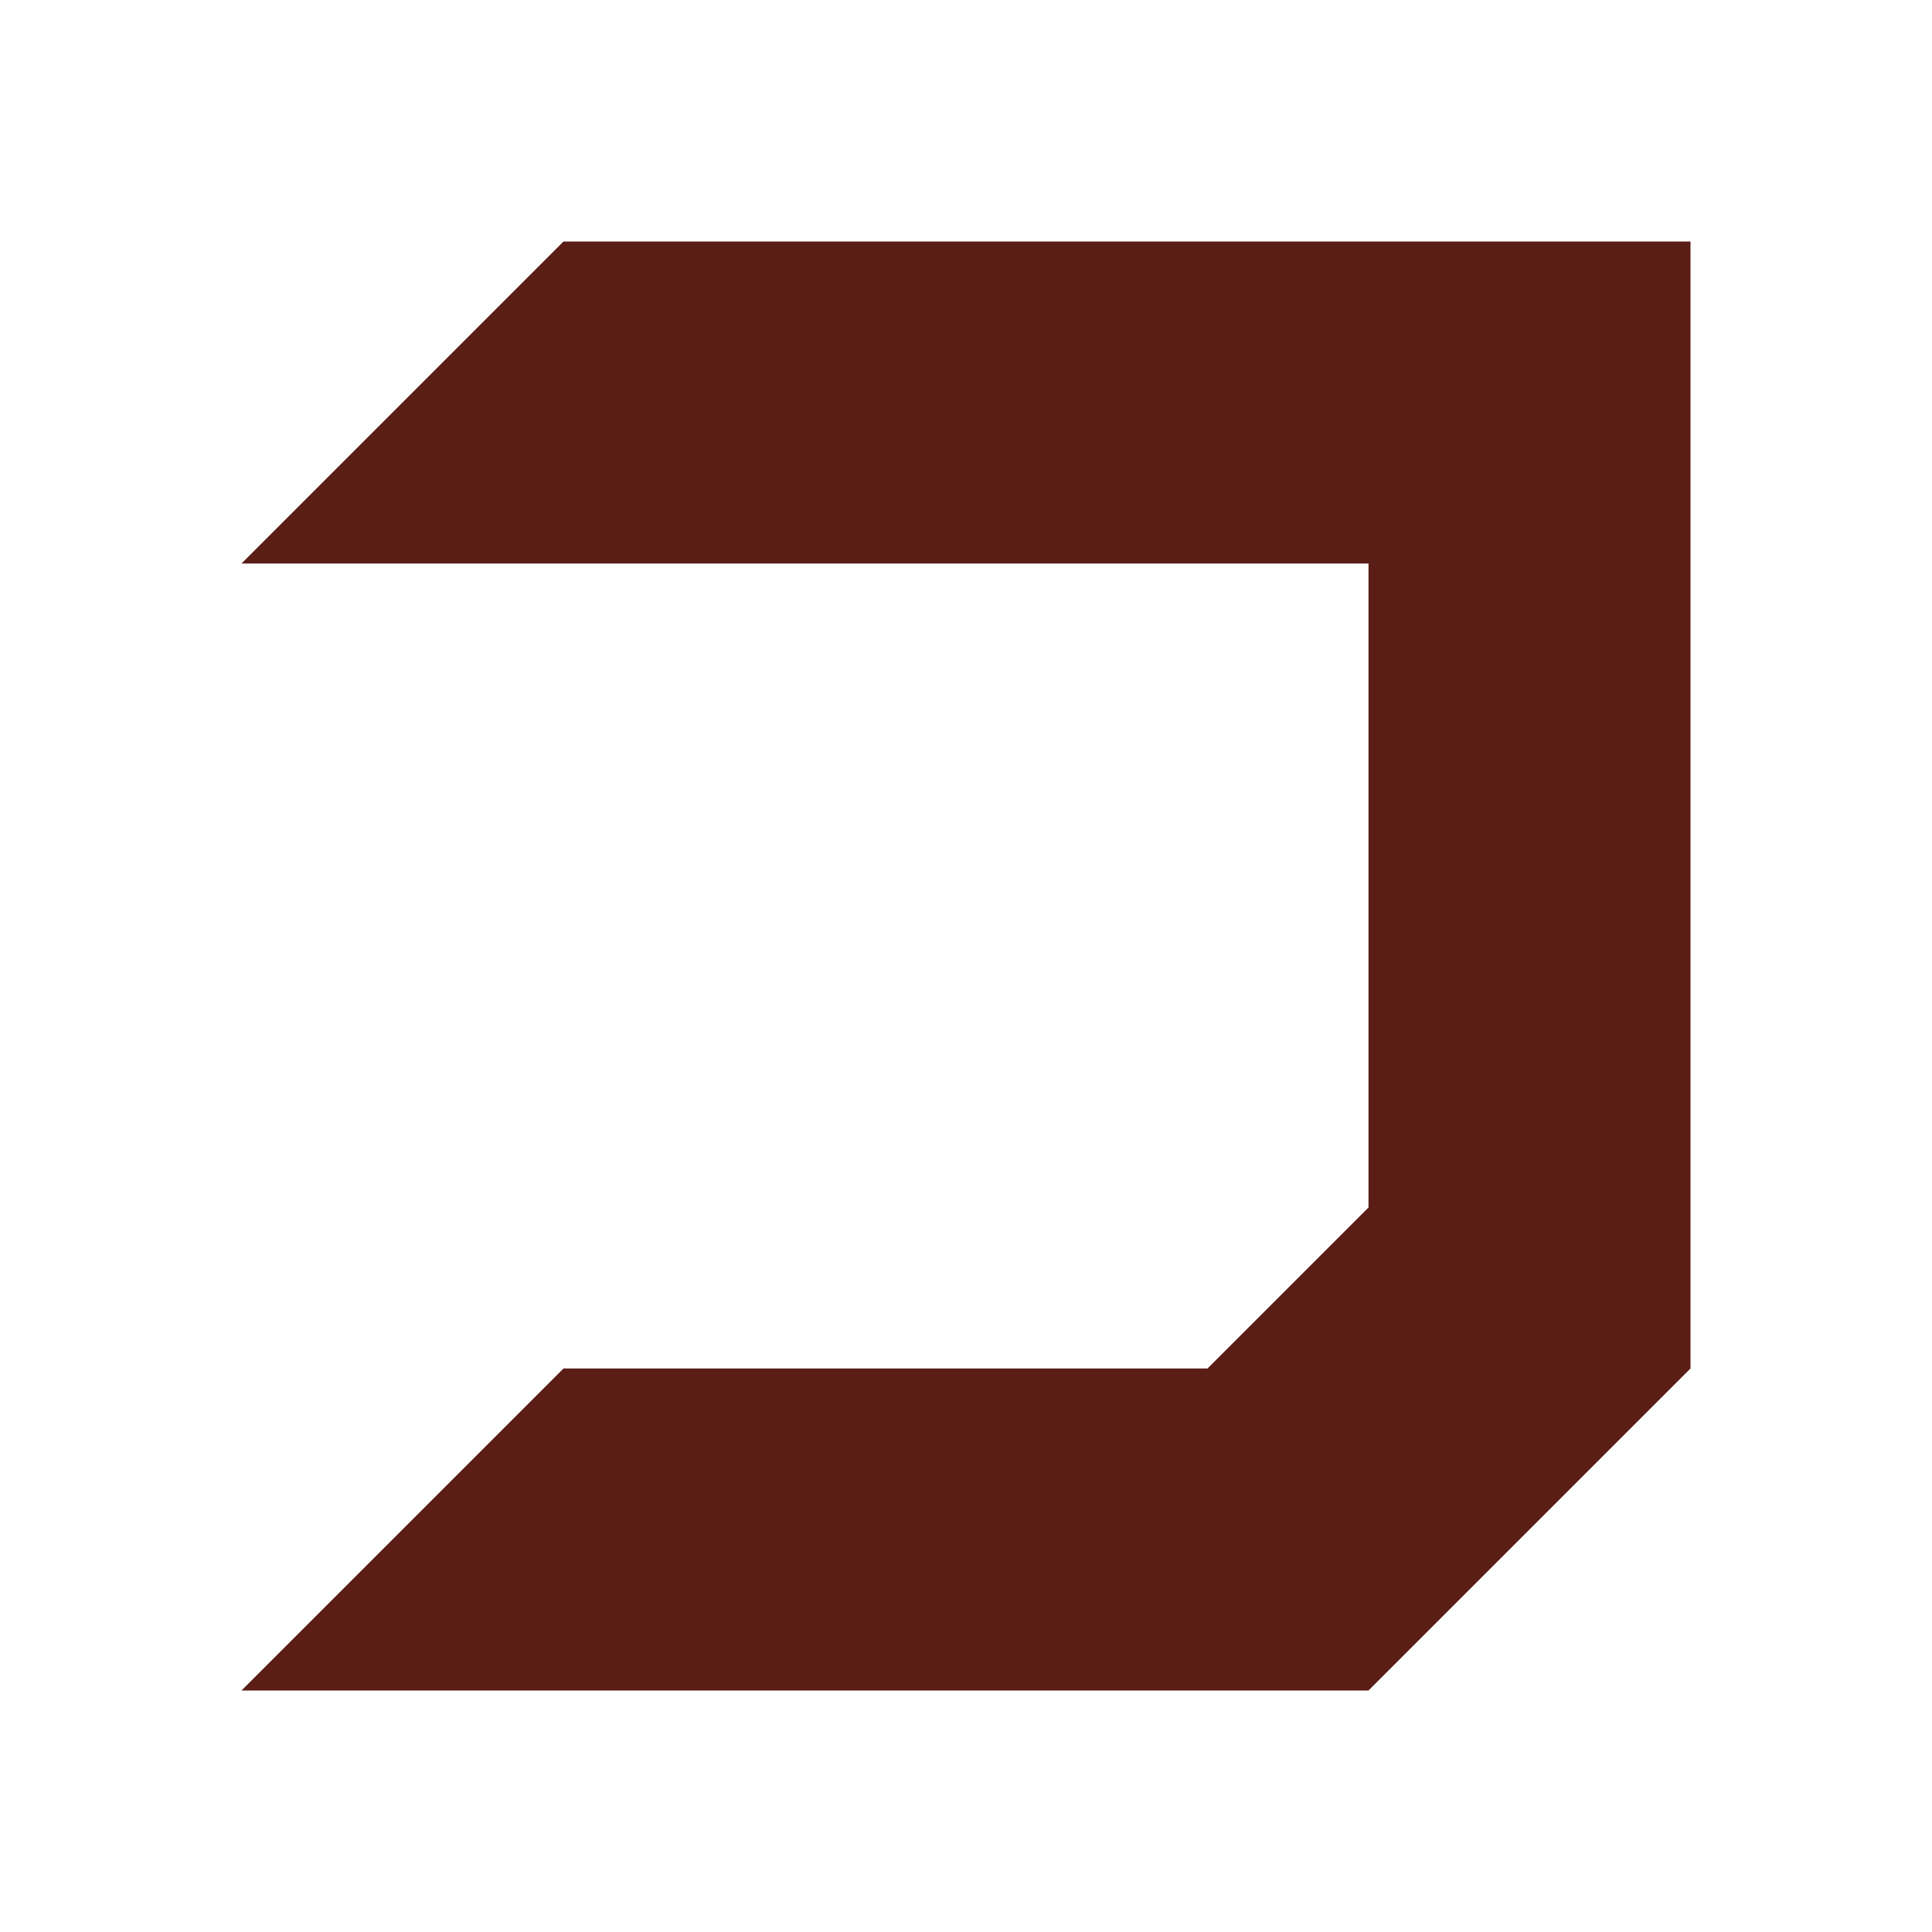
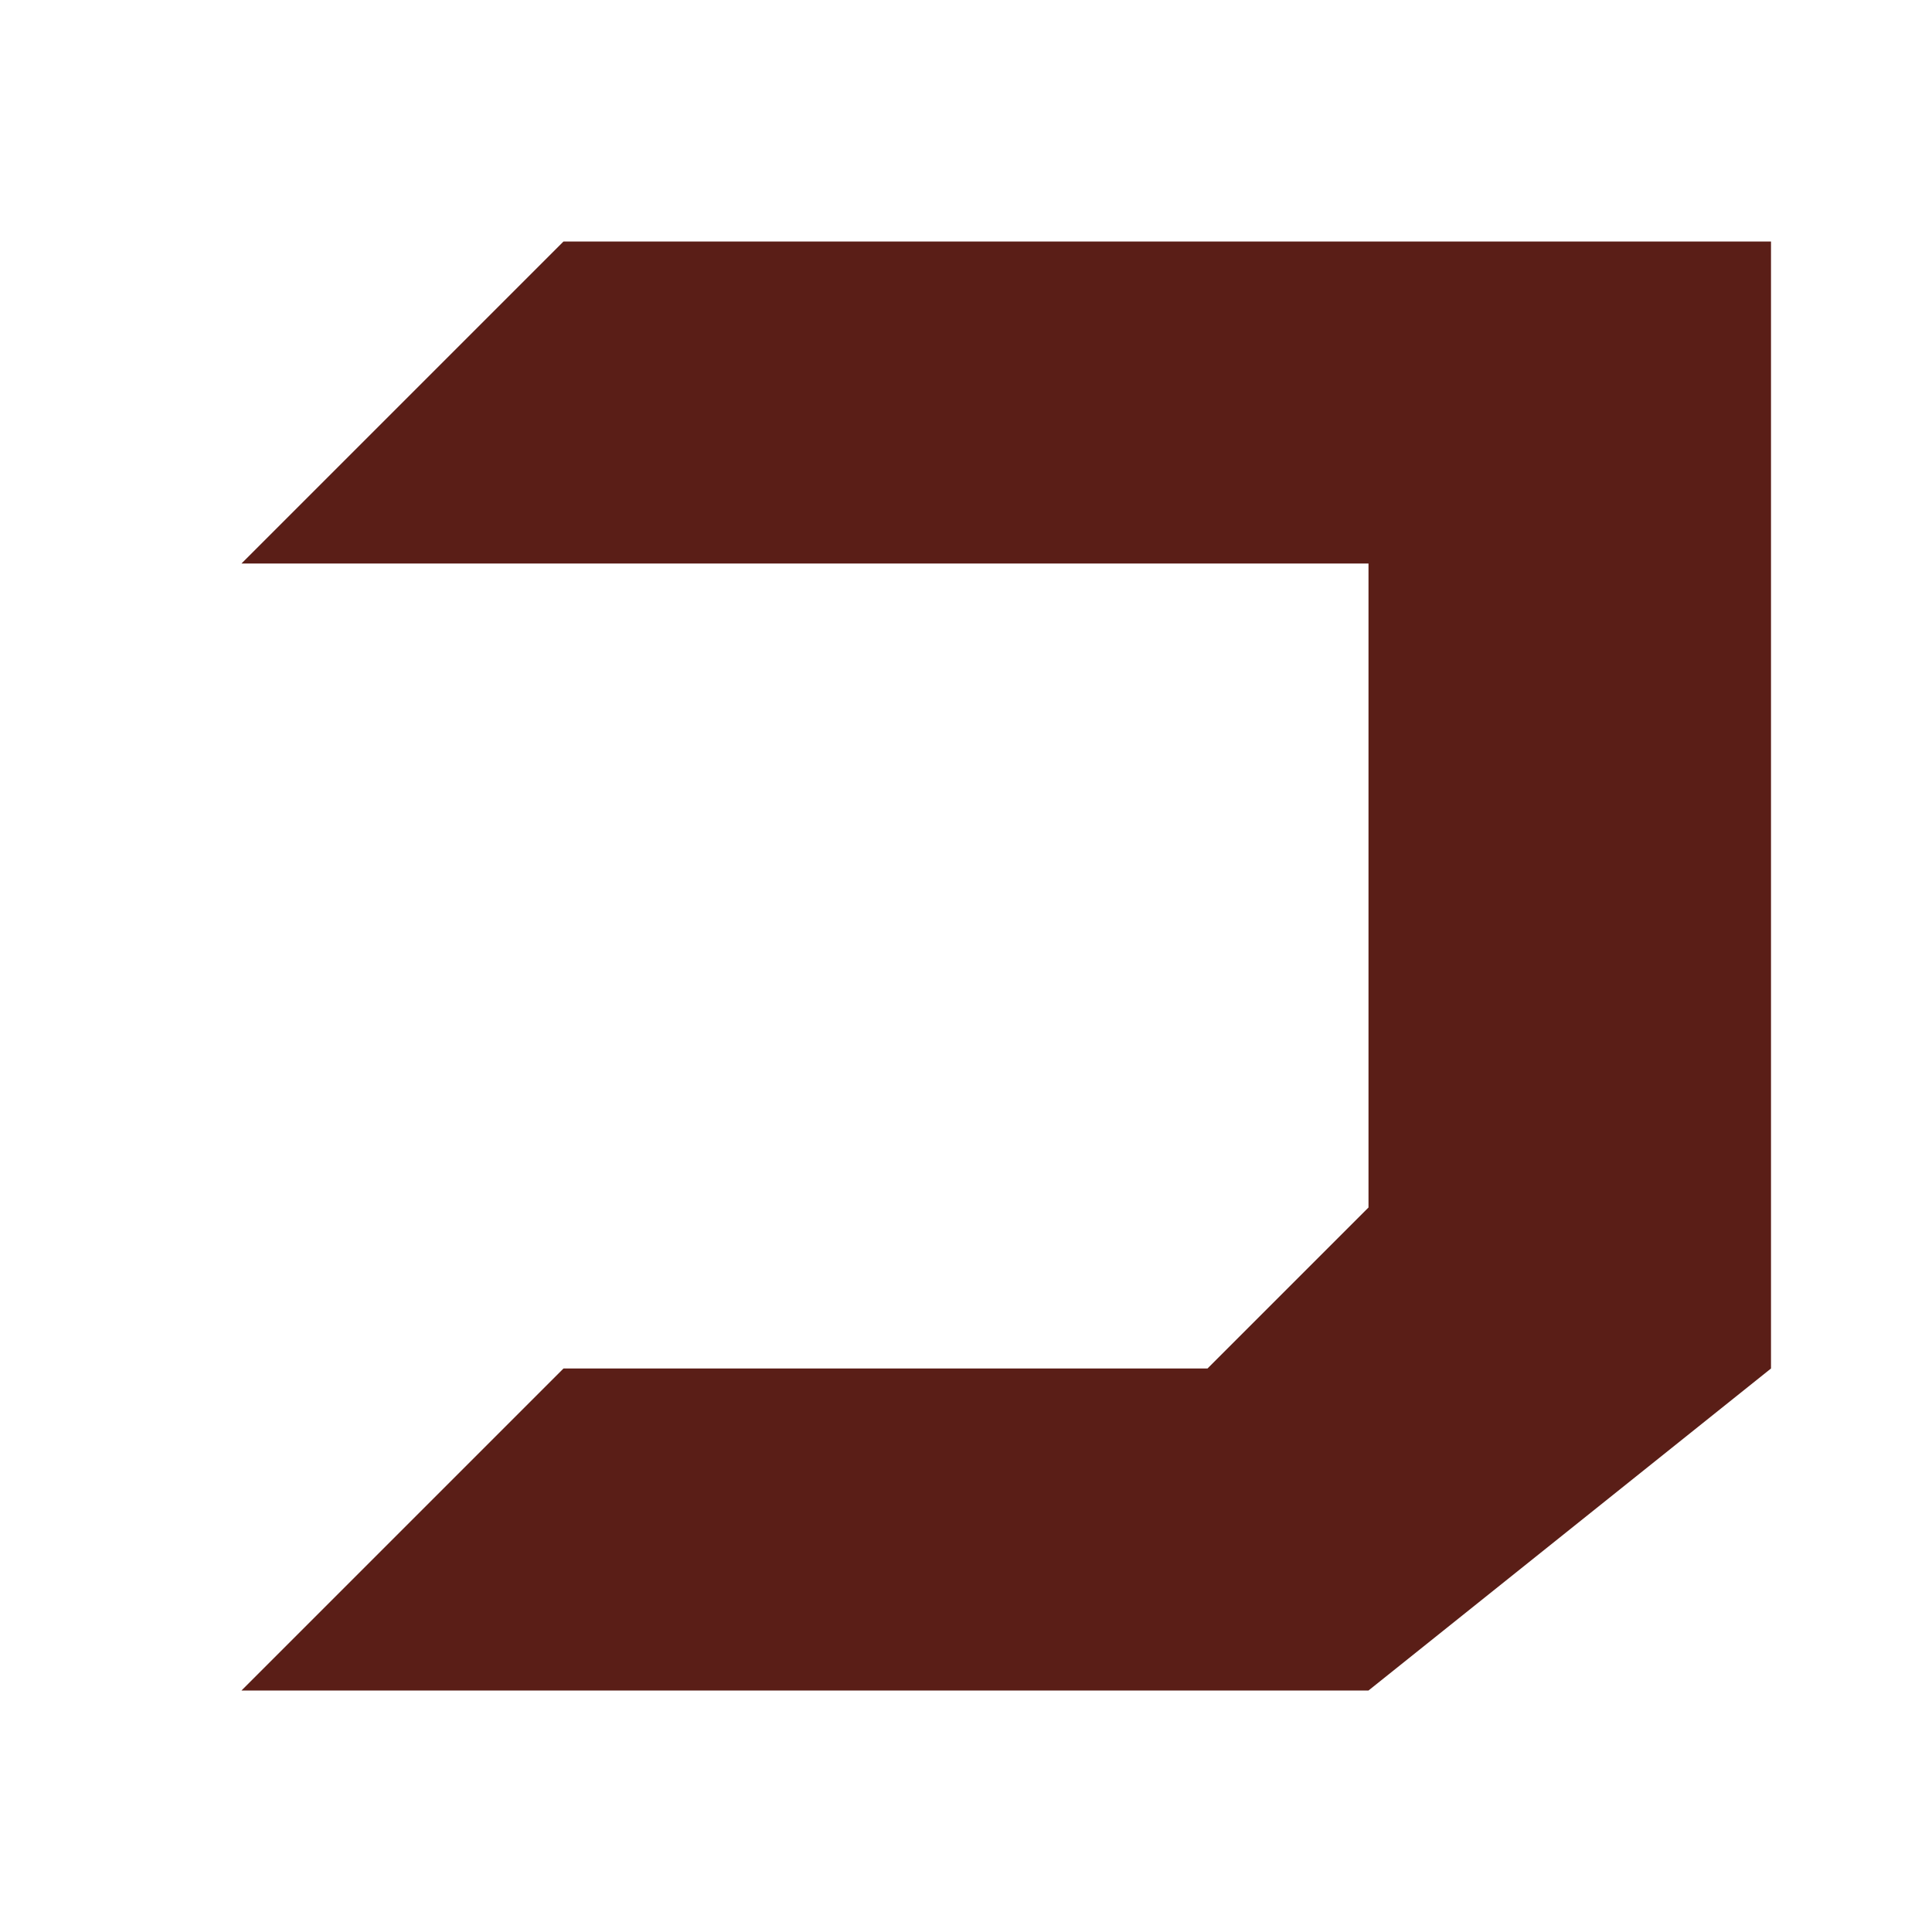
<svg xmlns="http://www.w3.org/2000/svg" width="24" height="24" viewBox="0 0 24 24" fill="none">
  <style>
-   path { fill: #5A1E17; }
+   #doromiert-logo-svg { fill: #5A1E17; }
  @media (prefers-color-scheme: dark ) {
-     path { fill: #C96959; }
+     #doromiert-logo-svg { fill: #C96959; }
  }
</style>
-   <path d="M21 3V17L17 21H3L7 17H15L17 15V7H3L7 3H21Z" />
+   <path id="doromiert-logo-svg" d="M22 3V17L17 21H3L7 17H15L17 15V7H3L7 3H21Z" />
</svg>
